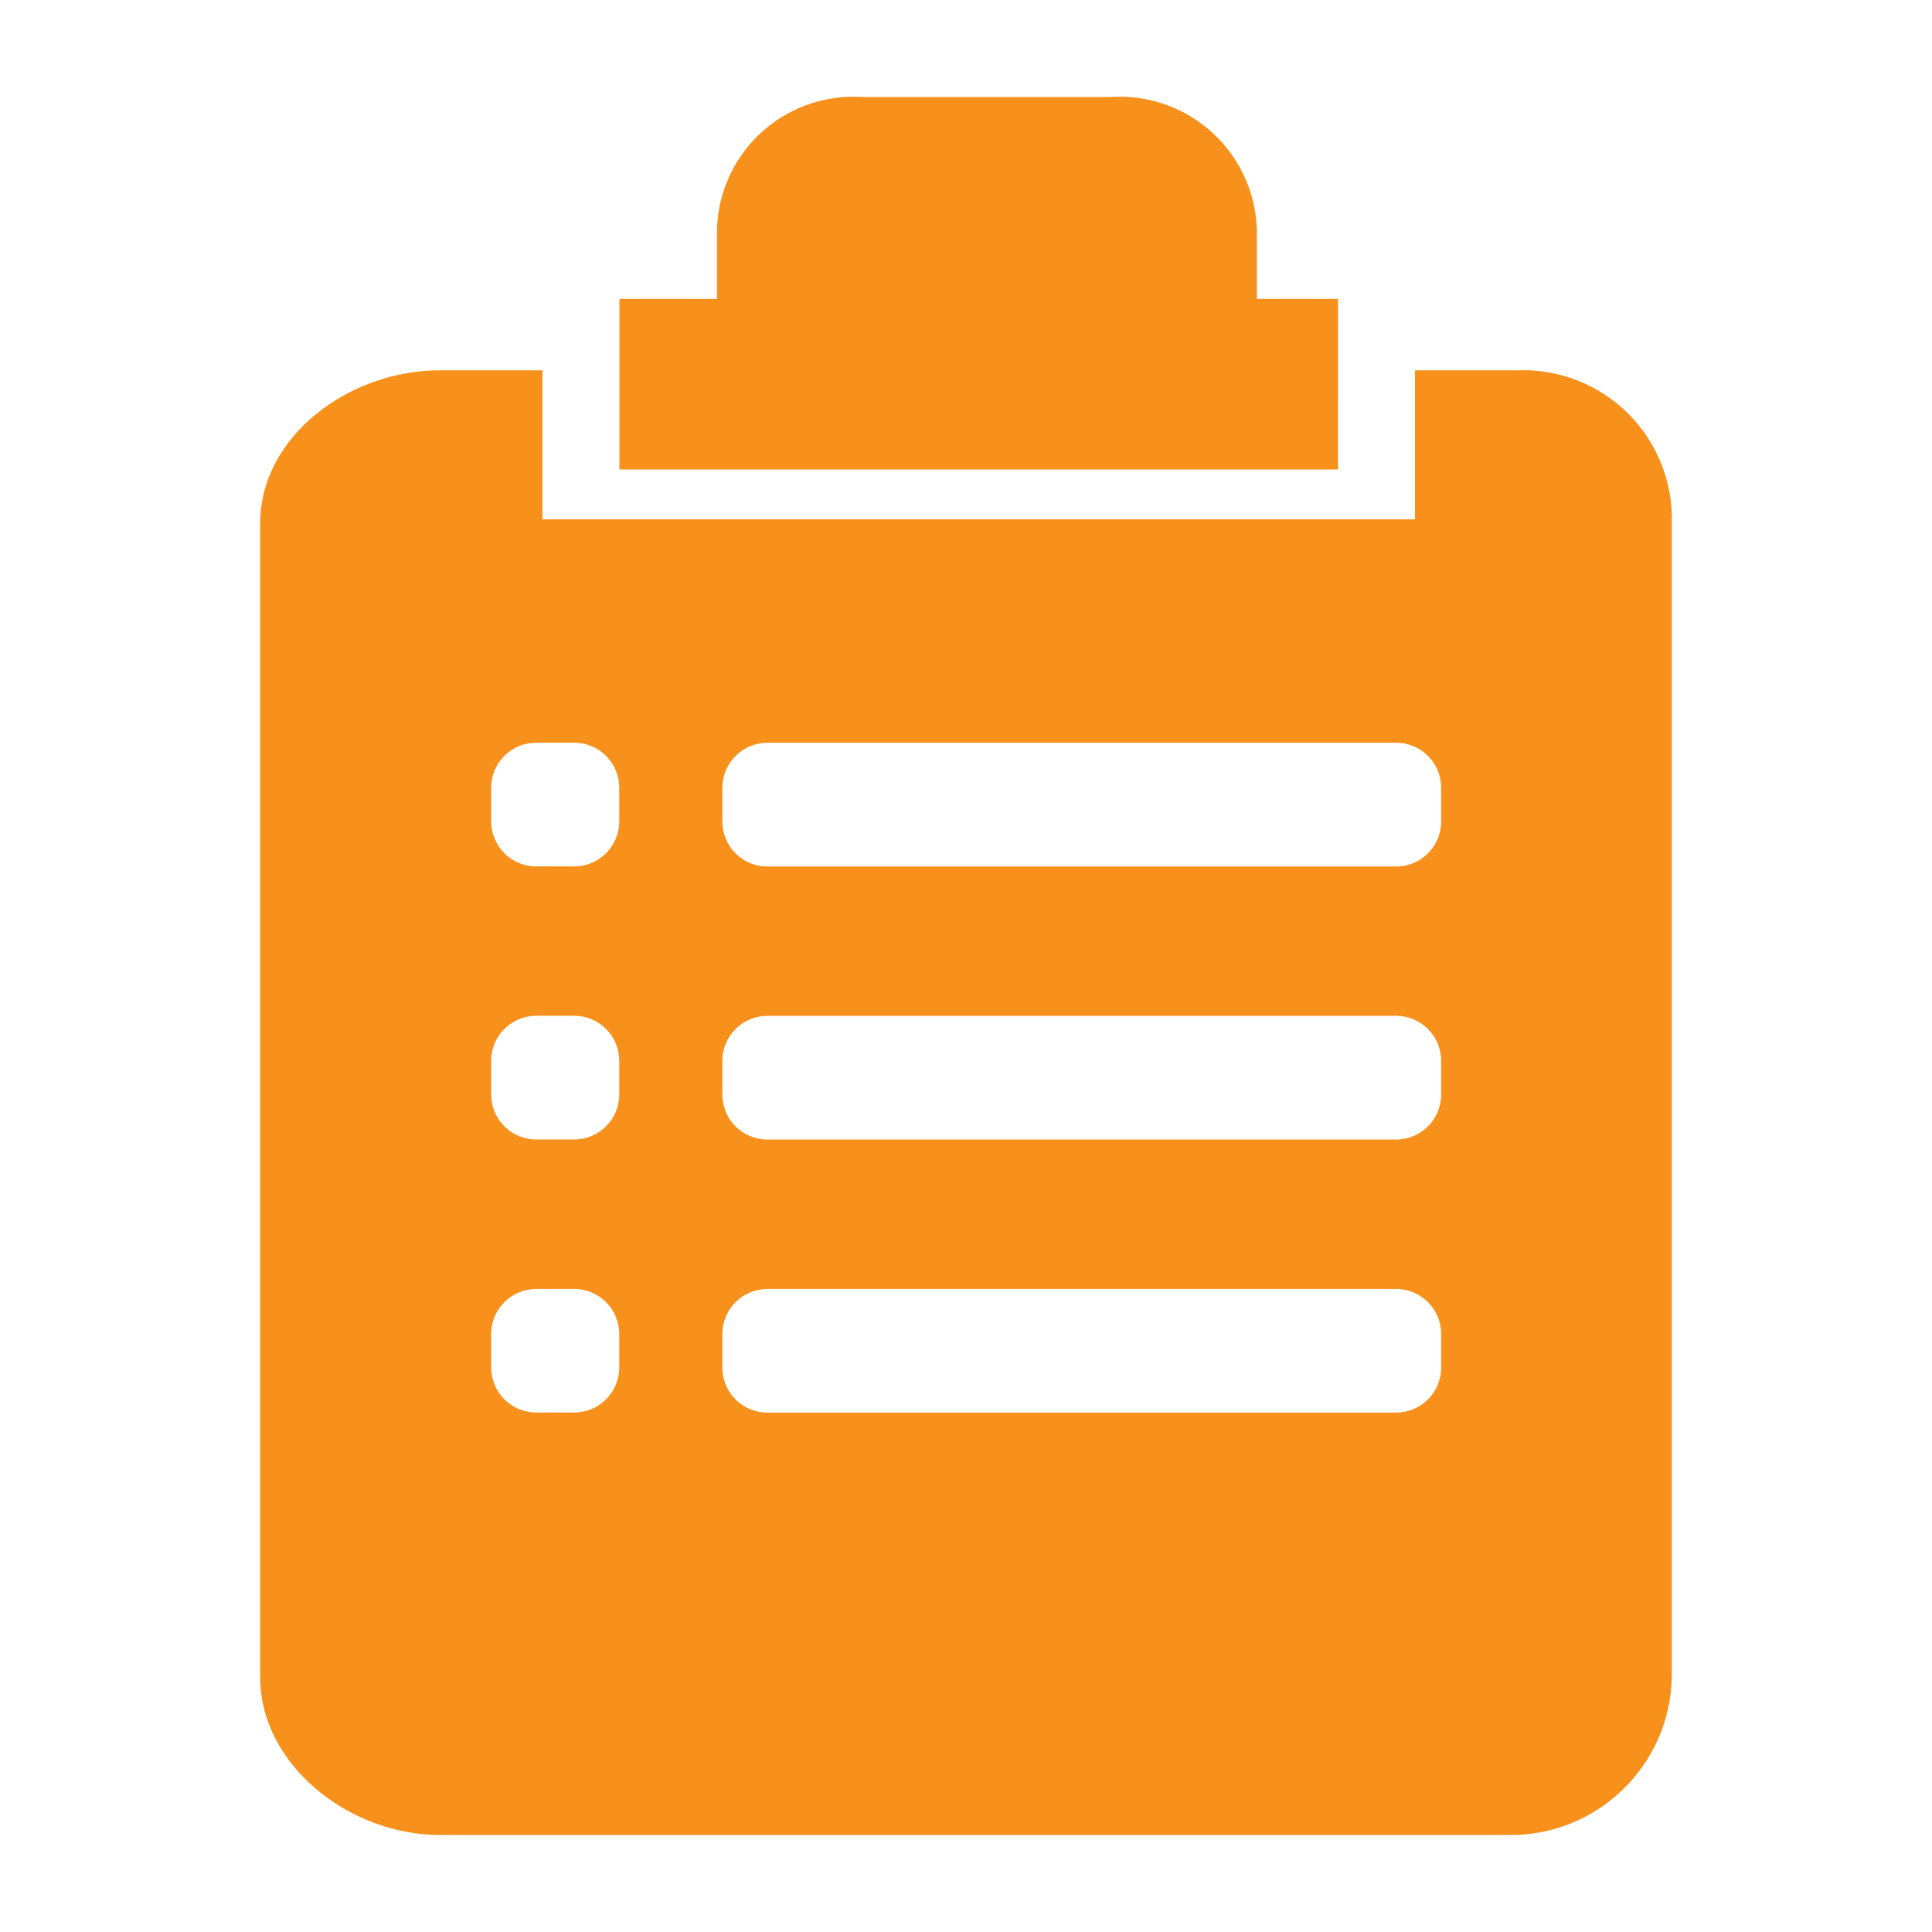
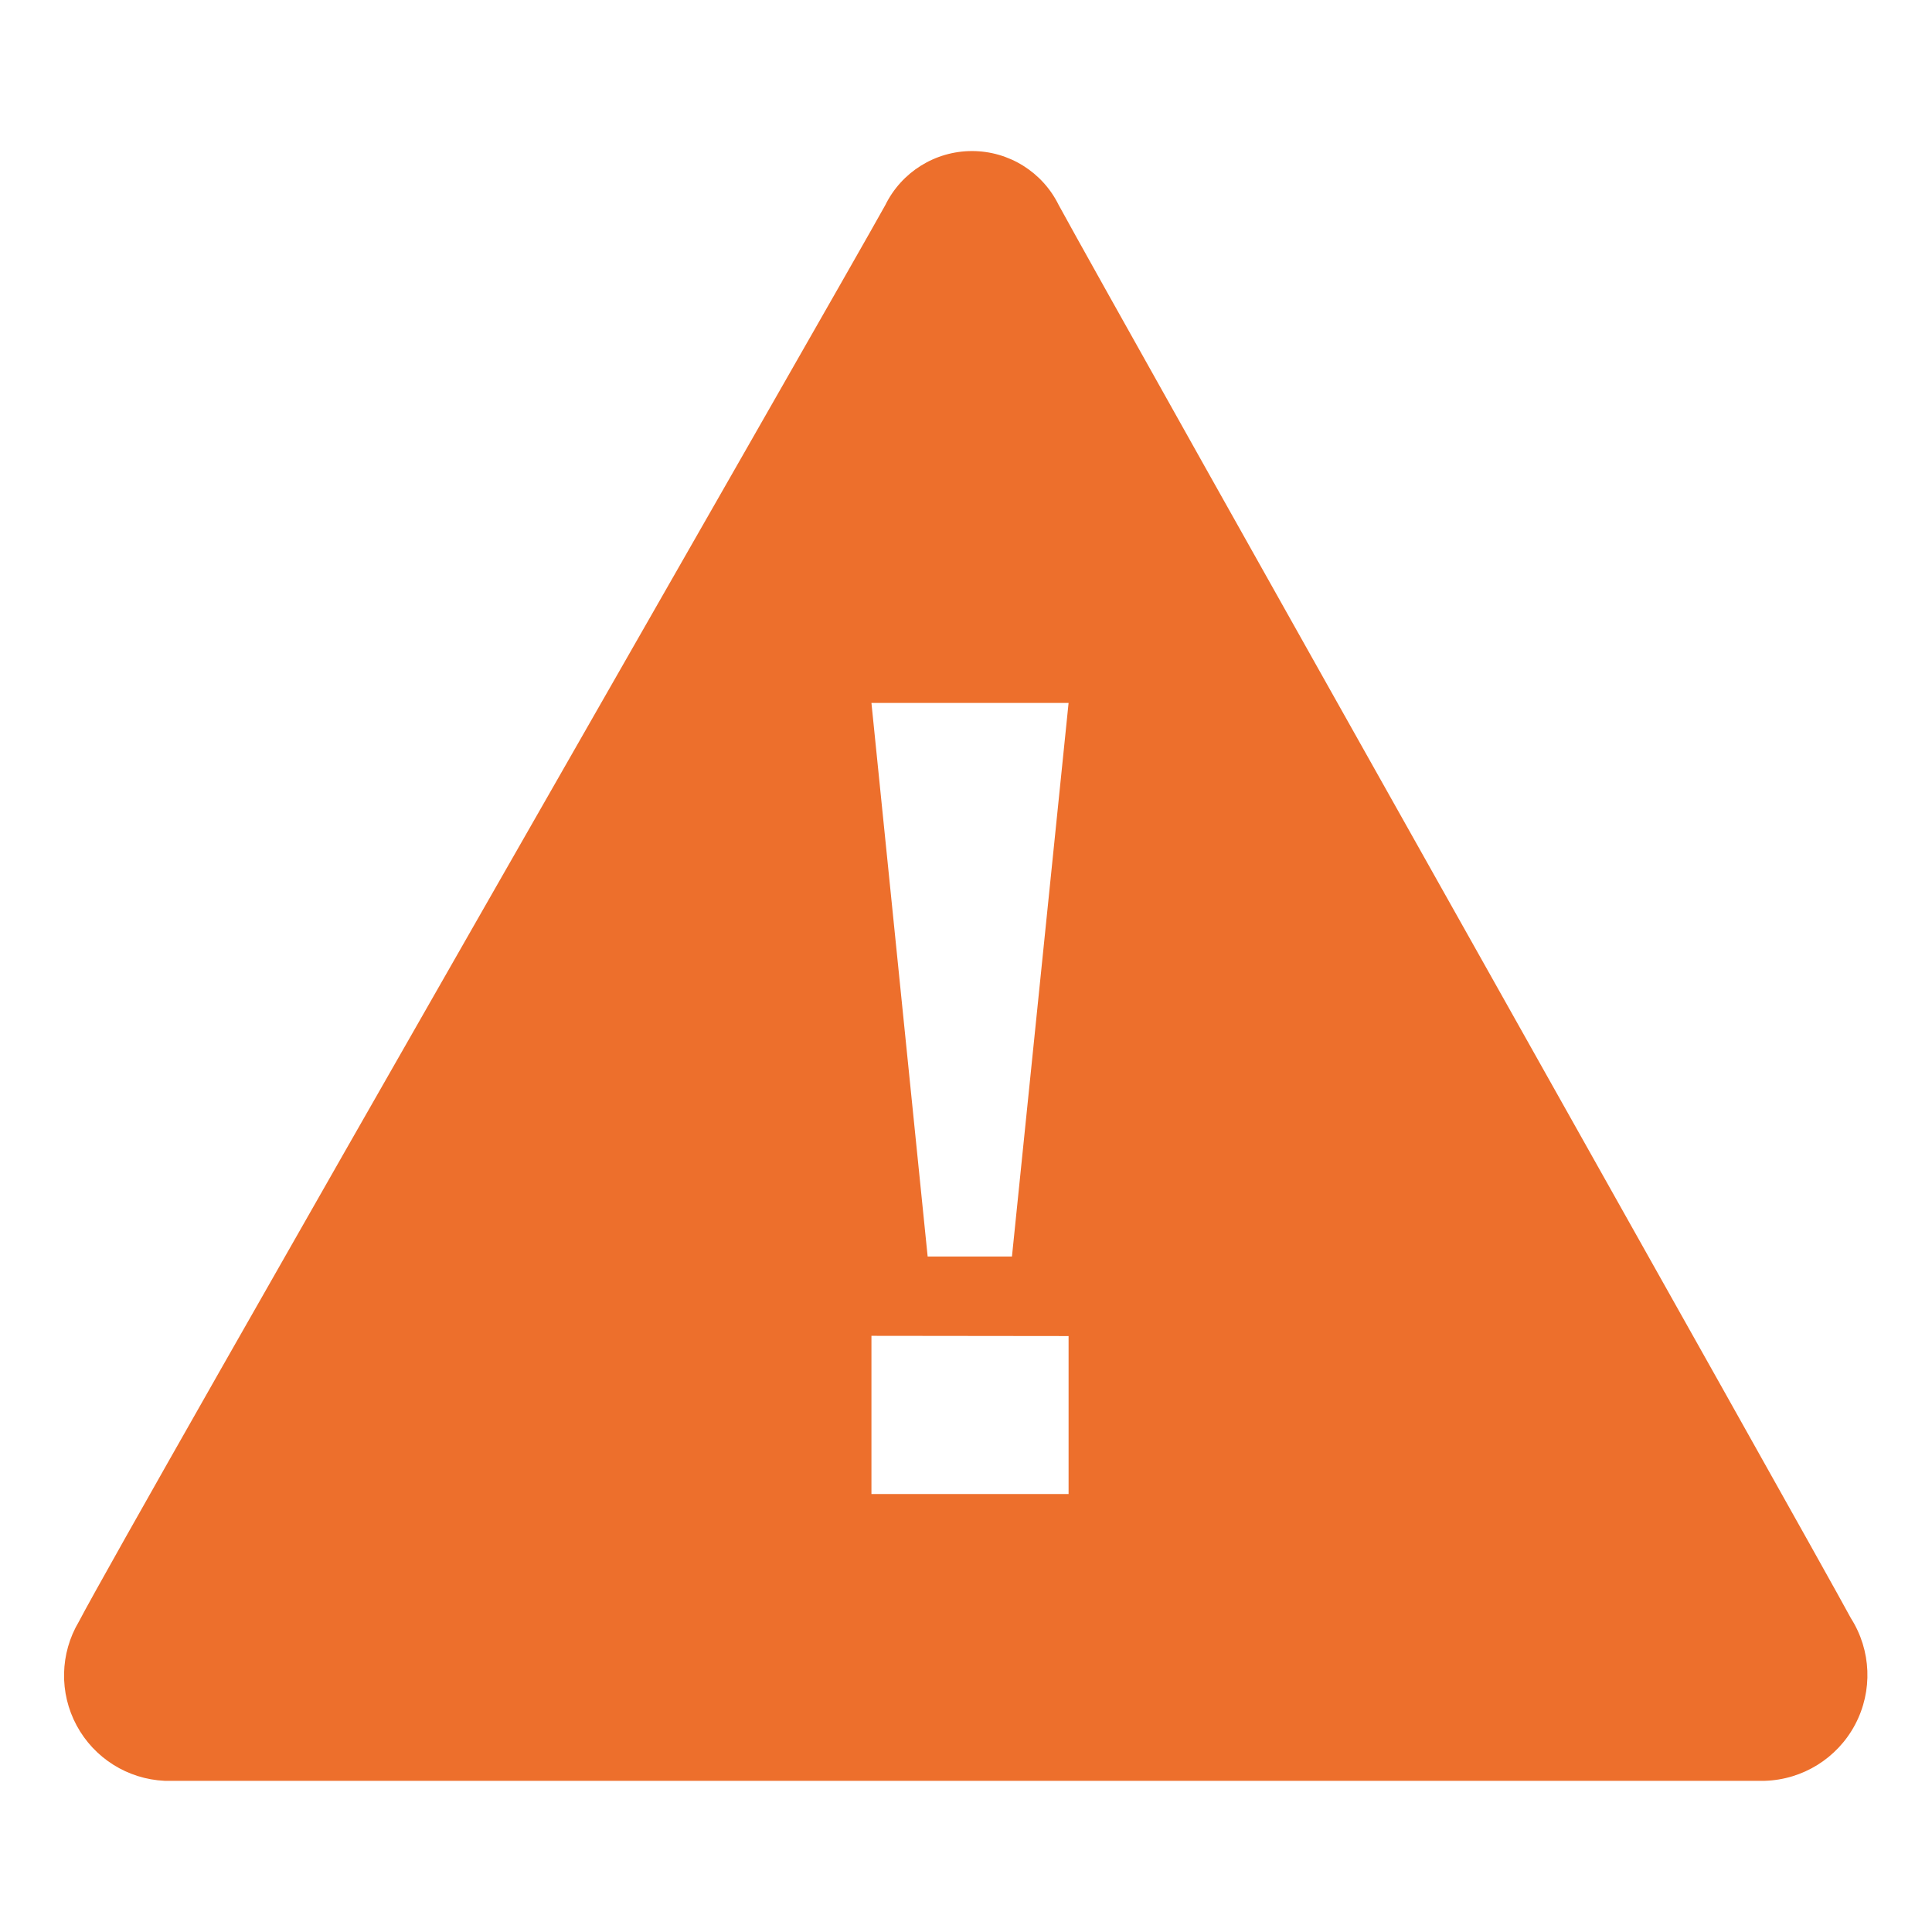
<svg xmlns="http://www.w3.org/2000/svg" width="52" height="52" viewBox="0 0 52 52">
  <defs>
-     <style>.a{fill:#f7911c;}.b{fill:none;}</style>
+     <style>.a{fill:#ed6f2c;}.b{fill:none;}</style>
  </defs>
-   <g transform="translate(-1543 -259)">
-     <path class="a" d="M286.065,186.252h-2.184V184.58a3.686,3.686,0,0,0-3.918-3.762h-6.713a3.67,3.67,0,0,0-3.9,3.762v1.672h-2.626v4.592h19.34Zm4.835,1.922h-2.763v4.011H264.653v-4.011H261.89c-2.445,0-4.835,1.778-4.835,4.117v31.063c0,2.346,2.39,4.242,4.835,4.242h28.729a4.338,4.338,0,0,0,4.43-4.242V192.291A4,4,0,0,0,290.9,188.174Zm-24.181,26.851a1.213,1.213,0,0,1-1.224,1.2h-1a1.213,1.213,0,0,1-1.223-1.2V214.1a1.212,1.212,0,0,1,1.223-1.2h1a1.212,1.212,0,0,1,1.224,1.2v.929Zm0-7.349a1.212,1.212,0,0,1-1.224,1.2h-1a1.212,1.212,0,0,1-1.223-1.2v-.929a1.212,1.212,0,0,1,1.223-1.2h1a1.212,1.212,0,0,1,1.224,1.2v.929Zm0-7.349a1.213,1.213,0,0,1-1.224,1.2h-1a1.213,1.213,0,0,1-1.223-1.2v-.93a1.212,1.212,0,0,1,1.223-1.2h1a1.212,1.212,0,0,1,1.224,1.2v.93Zm22.122,14.7a1.212,1.212,0,0,1-1.223,1.2h-16.9a1.209,1.209,0,0,1-1.223-1.2V214.1a1.212,1.212,0,0,1,1.223-1.2h16.9a1.212,1.212,0,0,1,1.223,1.2v.929Zm0-7.349a1.212,1.212,0,0,1-1.223,1.2h-16.9a1.208,1.208,0,0,1-1.223-1.2v-.929a1.212,1.212,0,0,1,1.223-1.2h16.9a1.211,1.211,0,0,1,1.223,1.2v.929Zm0-7.349a1.212,1.212,0,0,1-1.223,1.2h-16.9a1.208,1.208,0,0,1-1.223-1.2v-.93a1.212,1.212,0,0,1,1.223-1.2h16.9a1.211,1.211,0,0,1,1.223,1.2v.93Z" transform="translate(1292.948 80.793)" />
-     <rect class="b" width="52" height="52" transform="translate(1543 259)" />
+   <g transform="translate(-1101 -256)">
+     <path class="a" d="M66.147,150.011a2.837,2.837,0,0,1-2.307-4.285c1.324-2.54,20.522-35.986,21.705-38.126a2.6,2.6,0,0,1,4.668,0c1.621,2.977,20.387,36.289,21.321,38.034a2.849,2.849,0,0,1-2.318,4.377ZM86.685,135.9h2.269L90.478,121H85.172Zm-1.513,2.134v4.258h5.306v-4.252Z" transform="translate(1039.283 153.92)" />
+     <rect class="b" width="52" height="52" transform="translate(1101 256)" />
  </g>
</svg>
